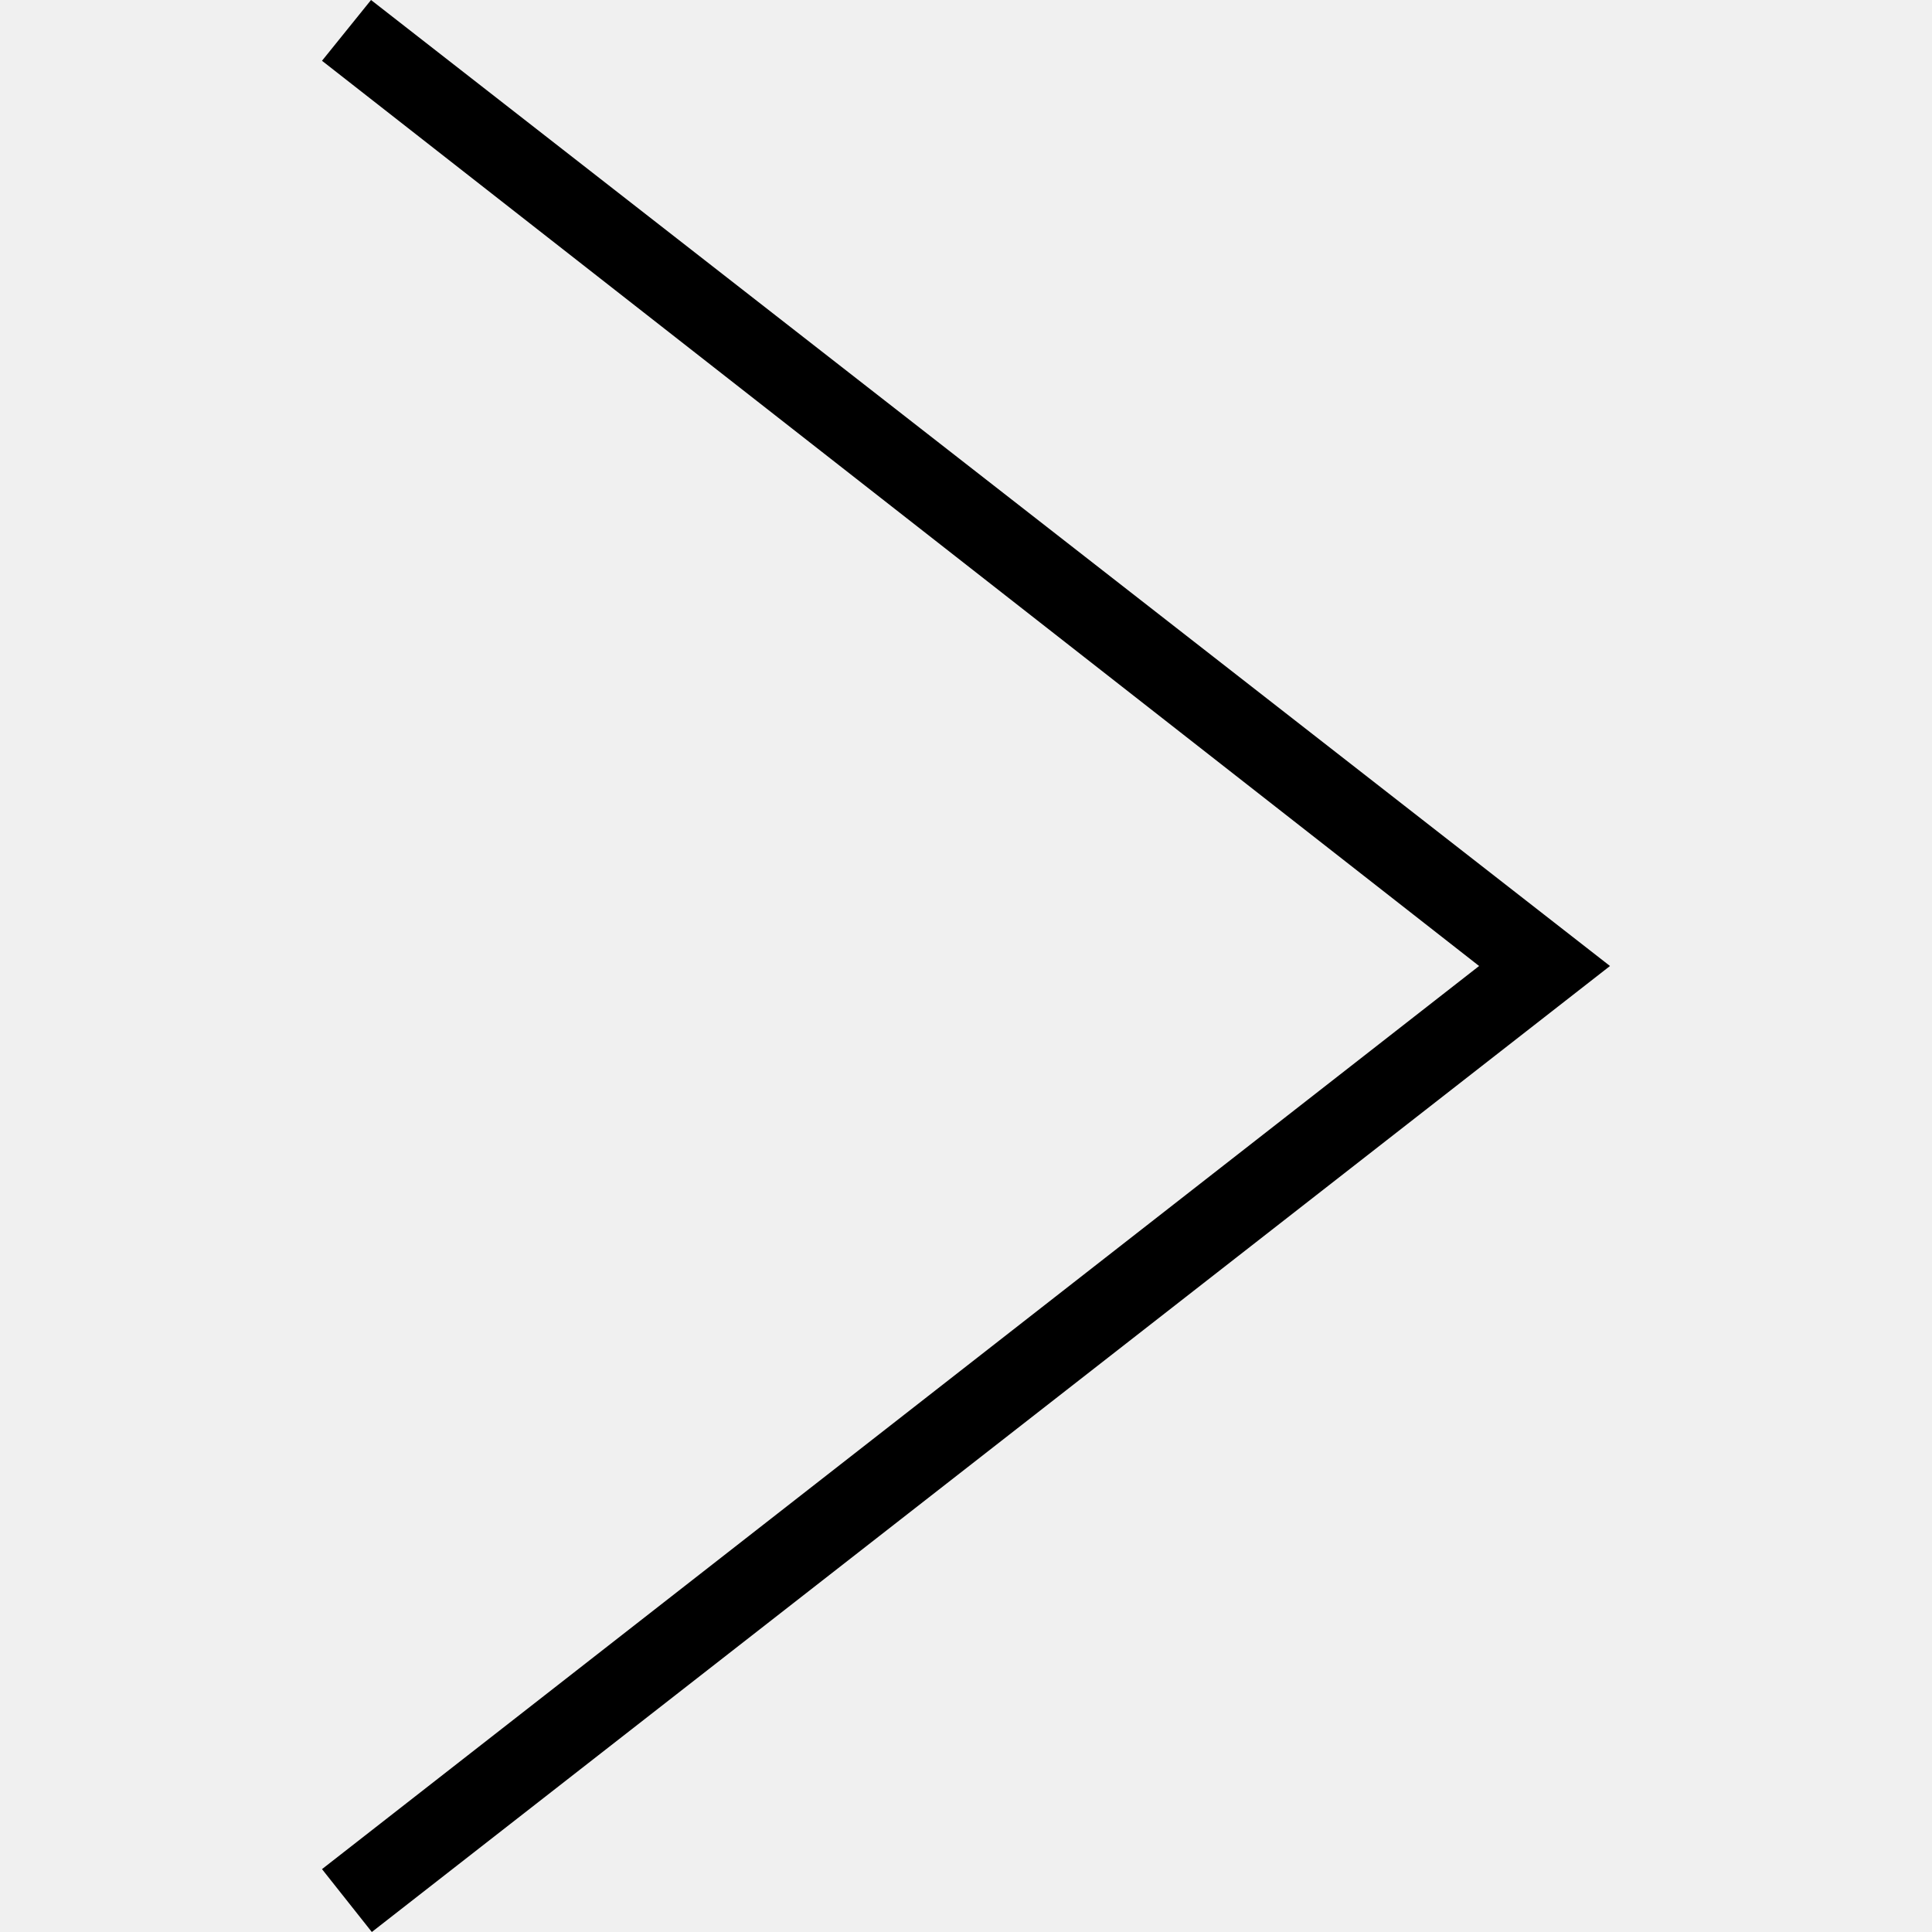
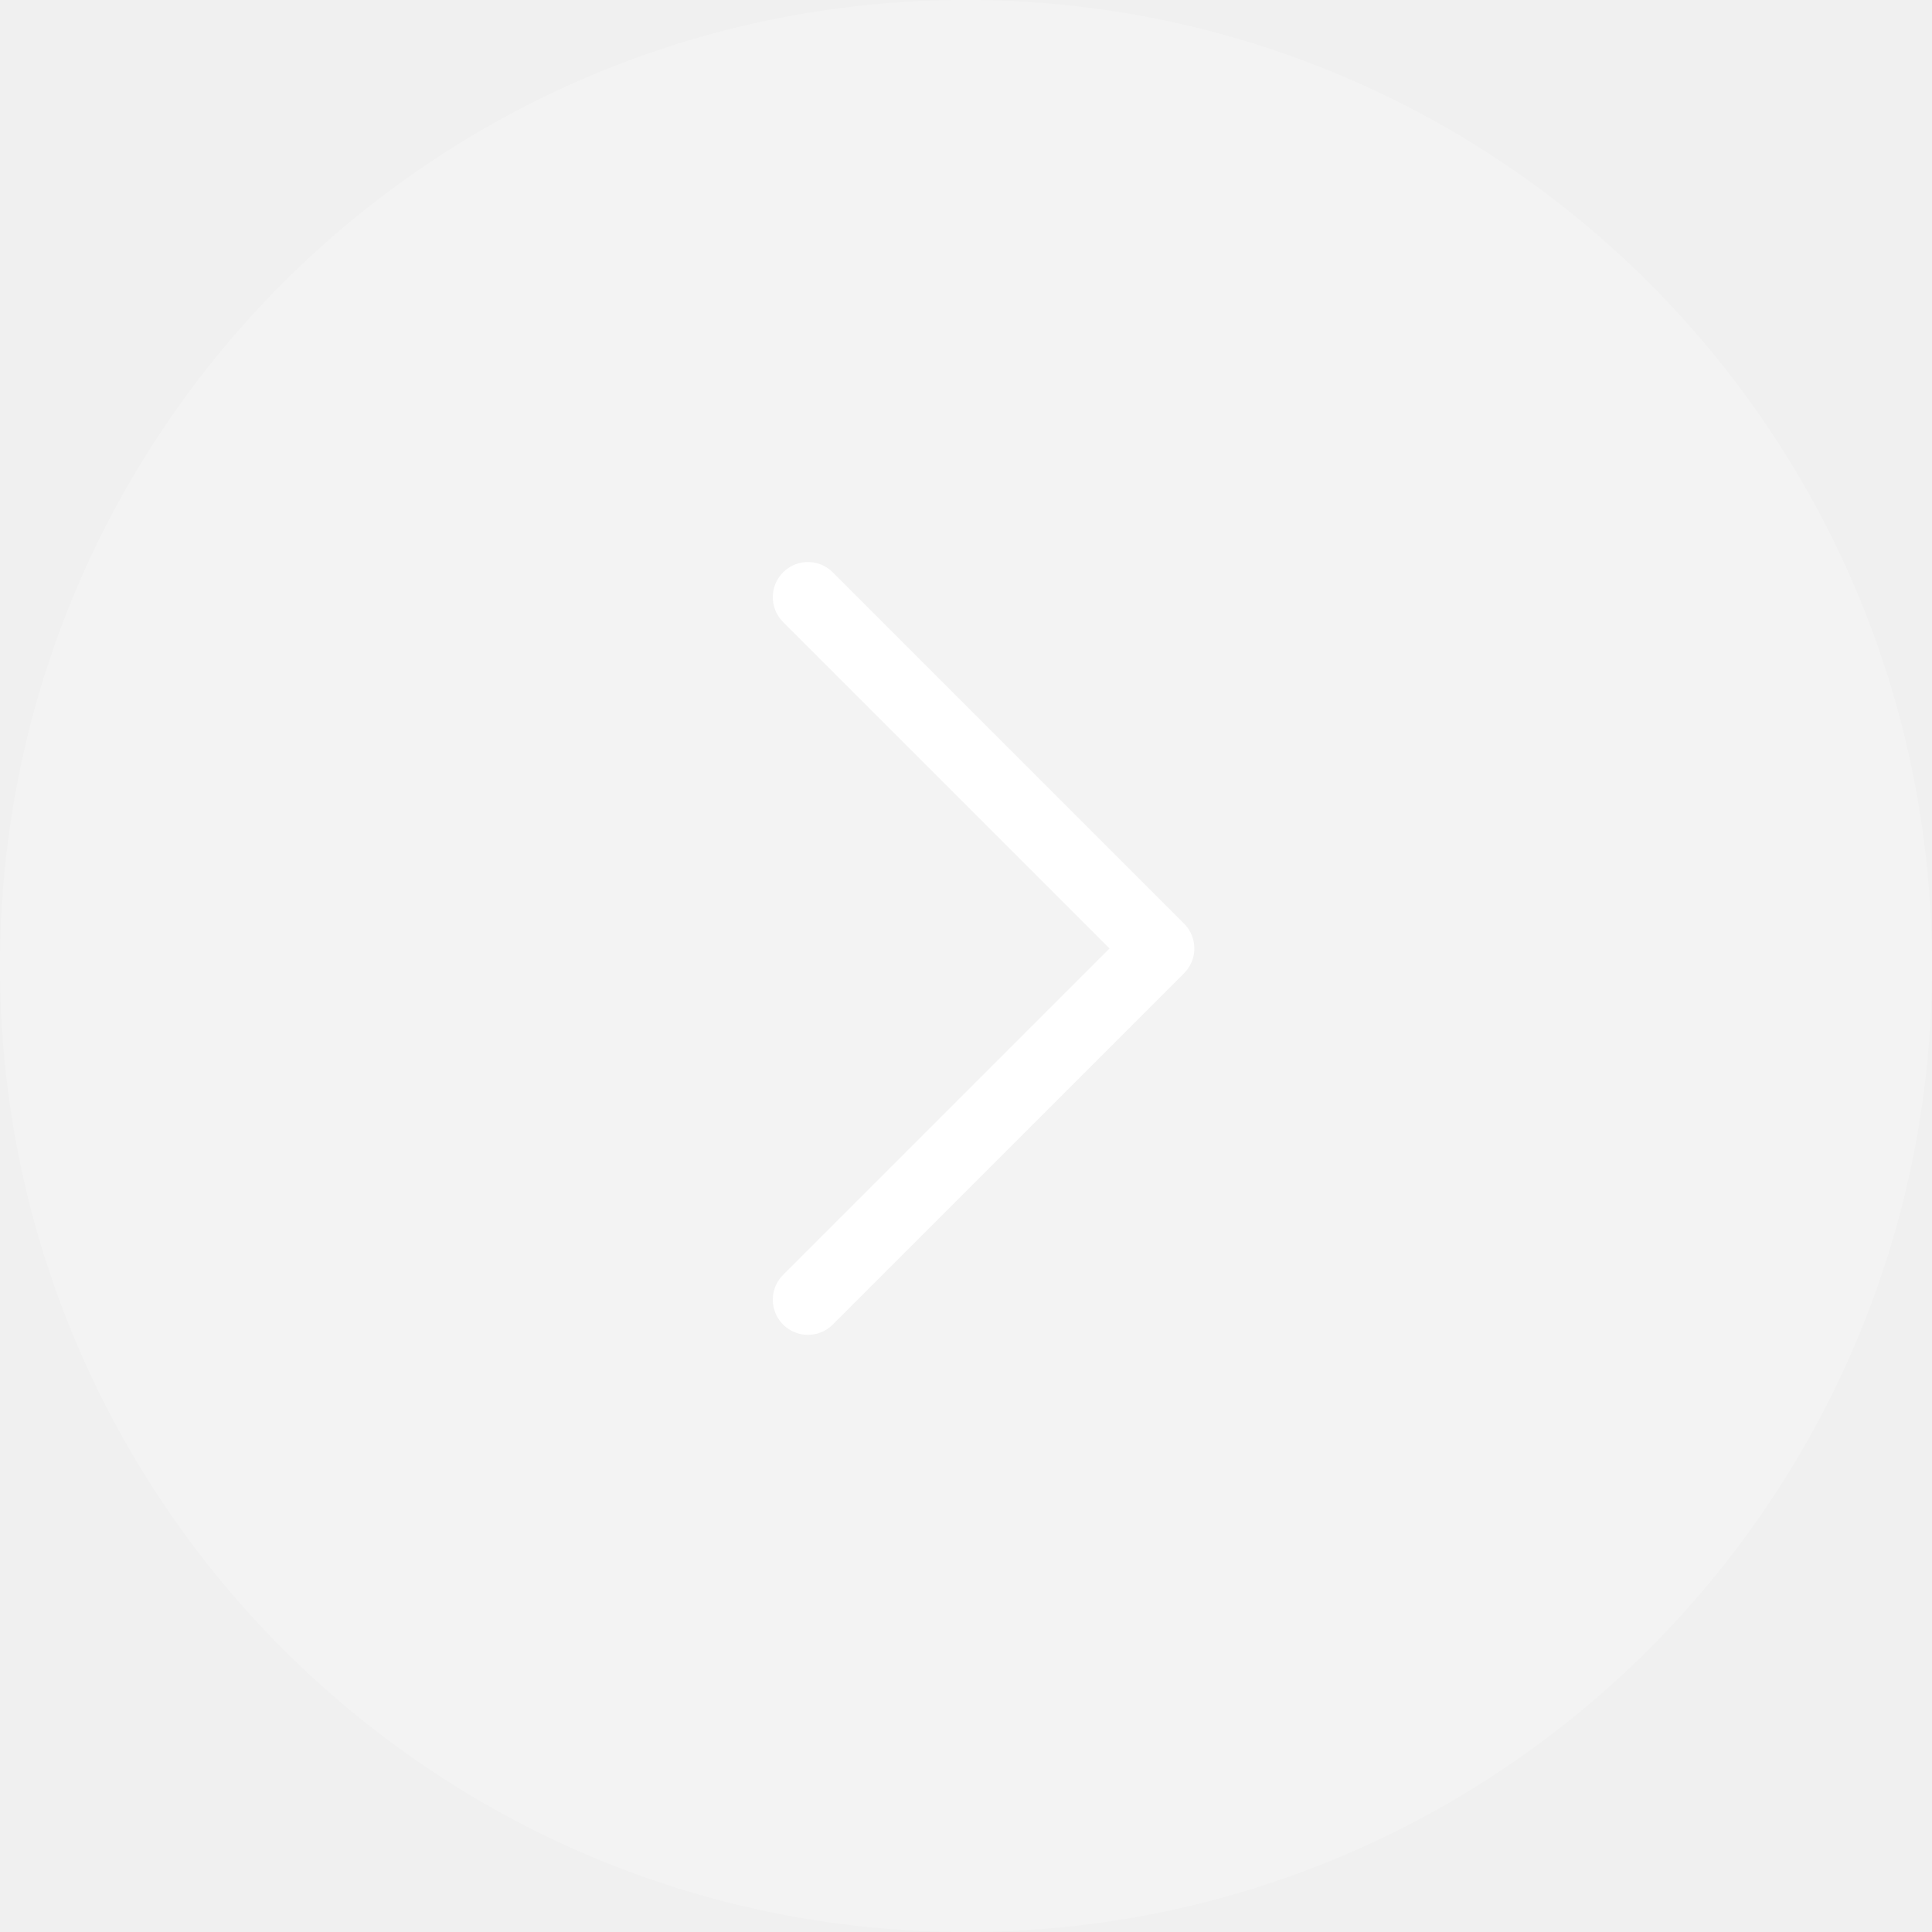
- <svg xmlns="http://www.w3.org/2000/svg" width="24" height="24" fill-rule="evenodd" clip-rule="evenodd">
-   <path d="M4 .755l14.374 11.245-14.374 11.219.619.781 15.381-12-15.391-12-.609.755z" />
+ <svg xmlns="http://www.w3.org/2000/svg" width="55" height="55" viewBox="0 0 55 55" fill="none">
+   <circle cx="27.5" cy="27.5" r="27.5" transform="rotate(-180 27.5 27.5)" fill="white" fill-opacity="0.2" />
+   <path d="M23 17L33 27L23 37" stroke="white" stroke-width="2" stroke-linecap="round" stroke-linejoin="round" />
</svg>
